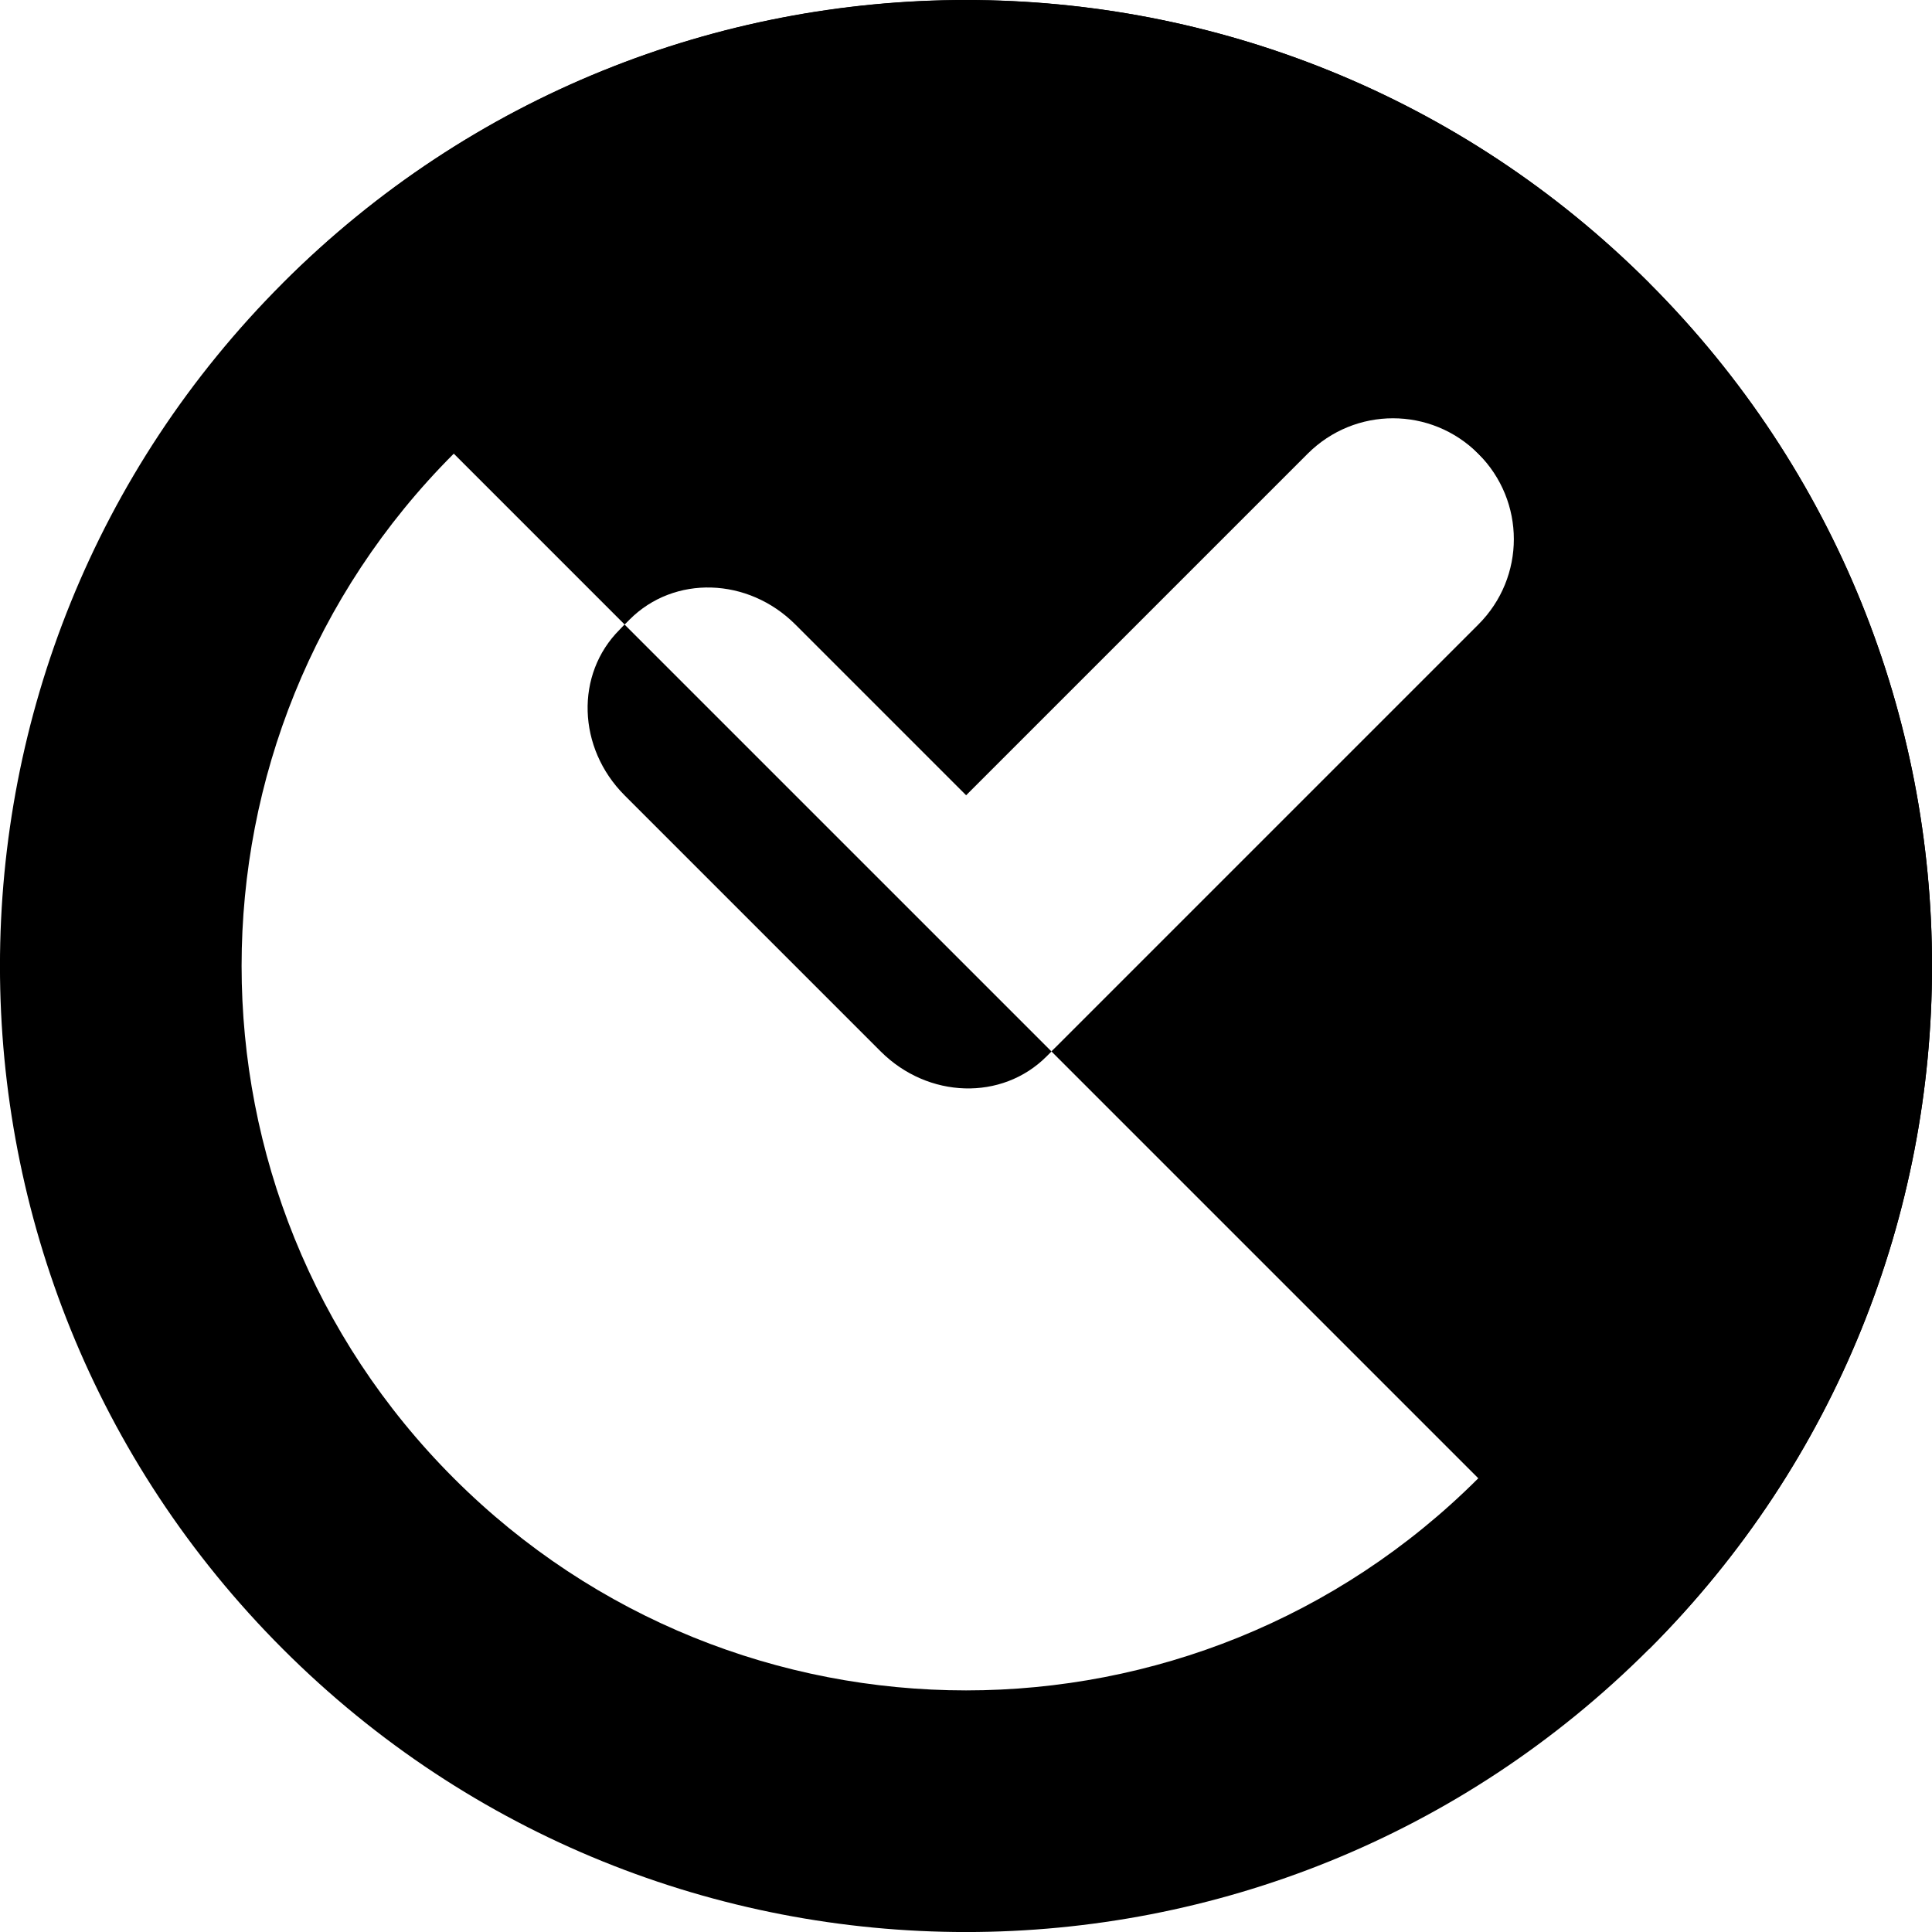
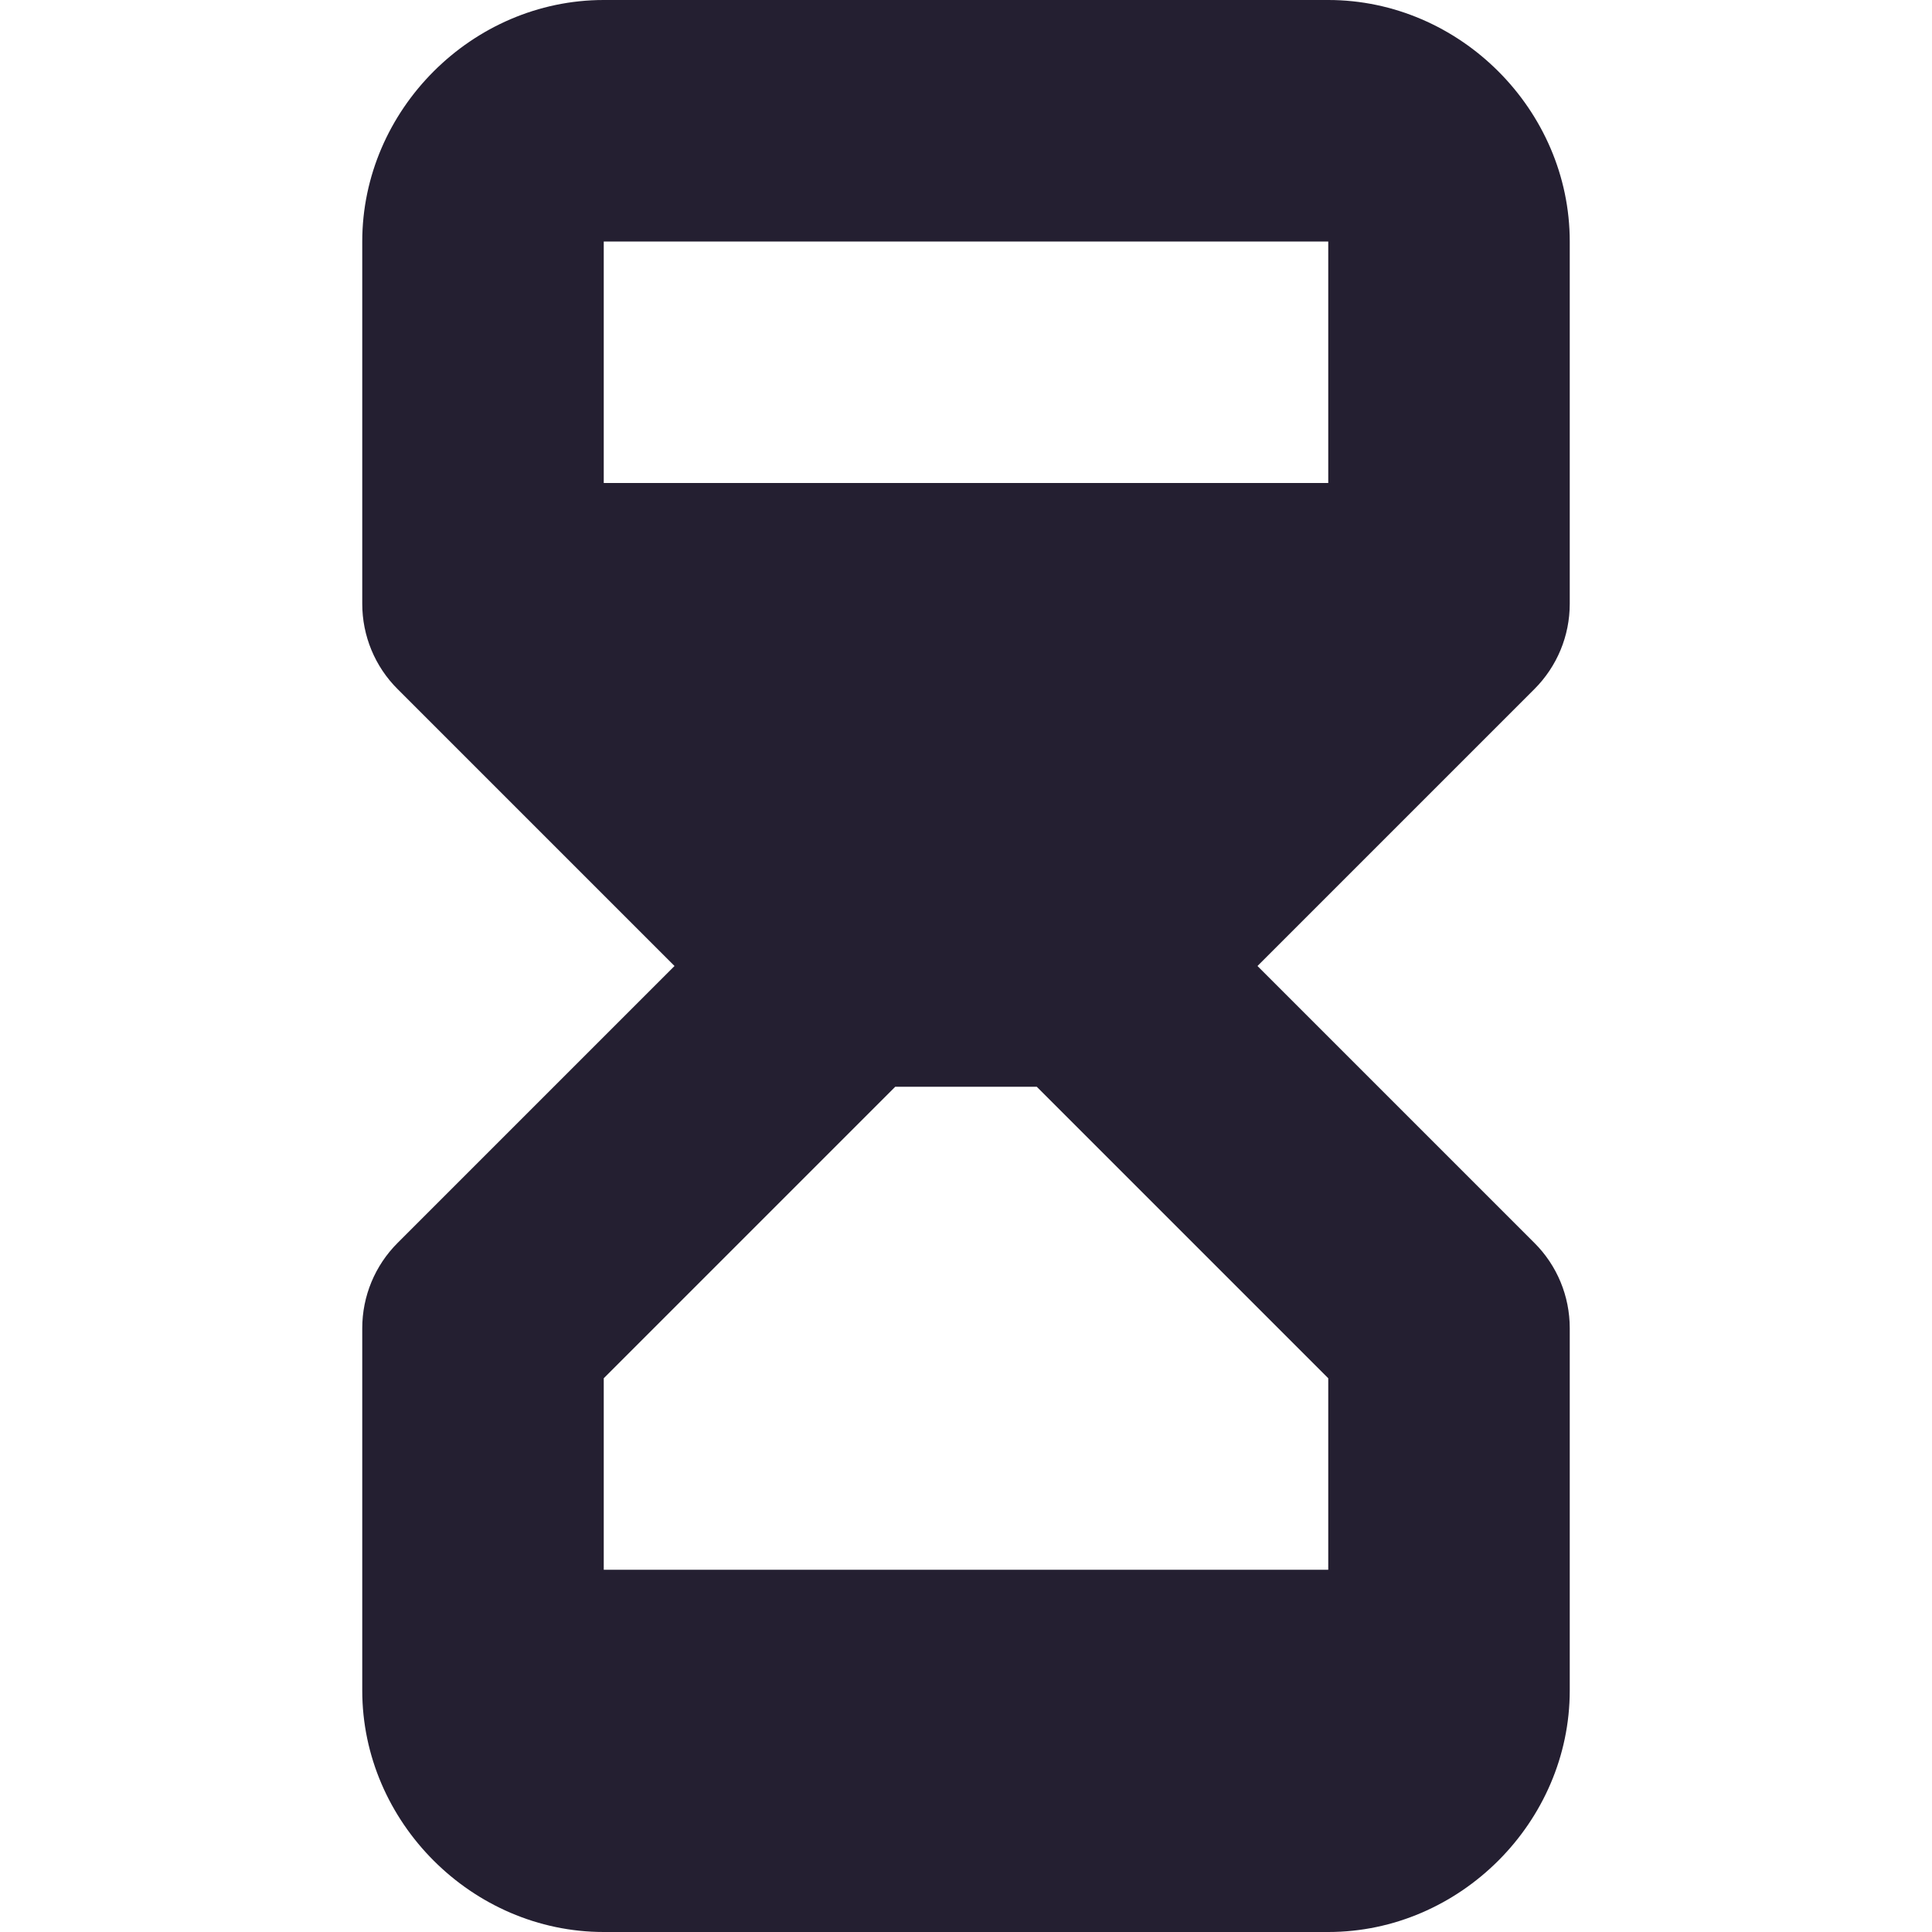
<svg xmlns="http://www.w3.org/2000/svg" height="16px" viewBox="0 0 16 16" width="16px">
-   <g stroke-linejoin="round" stroke-width="2">
-     <path d="m 13.657 2.343 a 8 8 0 0 1 0 11.314 l -4.95 -4.95 l 0.042 -0.041 l 3.494 -3.494 c 0.392 -0.392 0.392 -1.022 -0 -1.414 c -0.392 -0.392 -1.022 -0.392 -1.414 0 l -2.828 2.828 l -1.414 -1.414 c -0.392 -0.392 -1.004 -0.411 -1.373 -0.041 l -0.041 0.041 l -2.828 -2.828 a 8 8 0 0 1 11.314 0 z" paint-order="stroke fill markers" />
-     <path d="m 7.293 7.293 l 1.414 1.414 c -0.392 0.392 -1.022 0.392 -1.414 0 c -0.392 -0.392 -0.392 -1.022 -0 -1.414 z" fill="#f6f5f4" paint-order="stroke fill markers" />
-     <path d="m 5.172 5.172 l 3.536 3.536 l -0.041 0.041 c -0.369 0.369 -0.981 0.35 -1.373 -0.041 l -2.121 -2.121 c -0.392 -0.392 -0.411 -1.004 -0.041 -1.373 z" paint-order="stroke fill markers" />
-     <path d="m 13.657 2.343 a 8 8 0 0 1 0 11.314 a 8 8 0 0 1 -11.314 0 a 8 8 0 0 1 0 -11.314 a 8 8 0 0 1 11.314 0 z m -1.414 1.414 a 6 6 0 0 0 -8.485 -0 a 6 6 0 0 0 -0 8.485 a 6 6 0 0 0 8.485 0 a 6 6 0 0 0 0 -8.485 z" paint-order="stroke fill markers" />
-   </g>
+   <path d="m 5 0 c -1.09 0 -2 0.91 -2 2 v 3 c 0 0.266 0.105 0.52 0.293 0.707 l 2.293 2.293 l -2.293 2.293 c -0.188 0.188 -0.293 0.441 -0.293 0.707 v 3 c 0 1.09 0.91 2 2 2 h 6 c 1.09 0 2 -0.91 2 -2 v -3 c 0 -0.266 -0.105 -0.52 -0.293 -0.707 l -2.293 -2.293 l 2.293 -2.293 c 0.188 -0.188 0.293 -0.441 0.293 -0.707 v -3 c 0 -1.09 -0.91 -2 -2 -2 z m 0 2 h 6 v 2 h -6 z m 2.414 7 h 1.172 l 2.414 2.414 v 1.586 h -6 v -1.586 z m 0 0" fill="#241f31" />
</svg>
